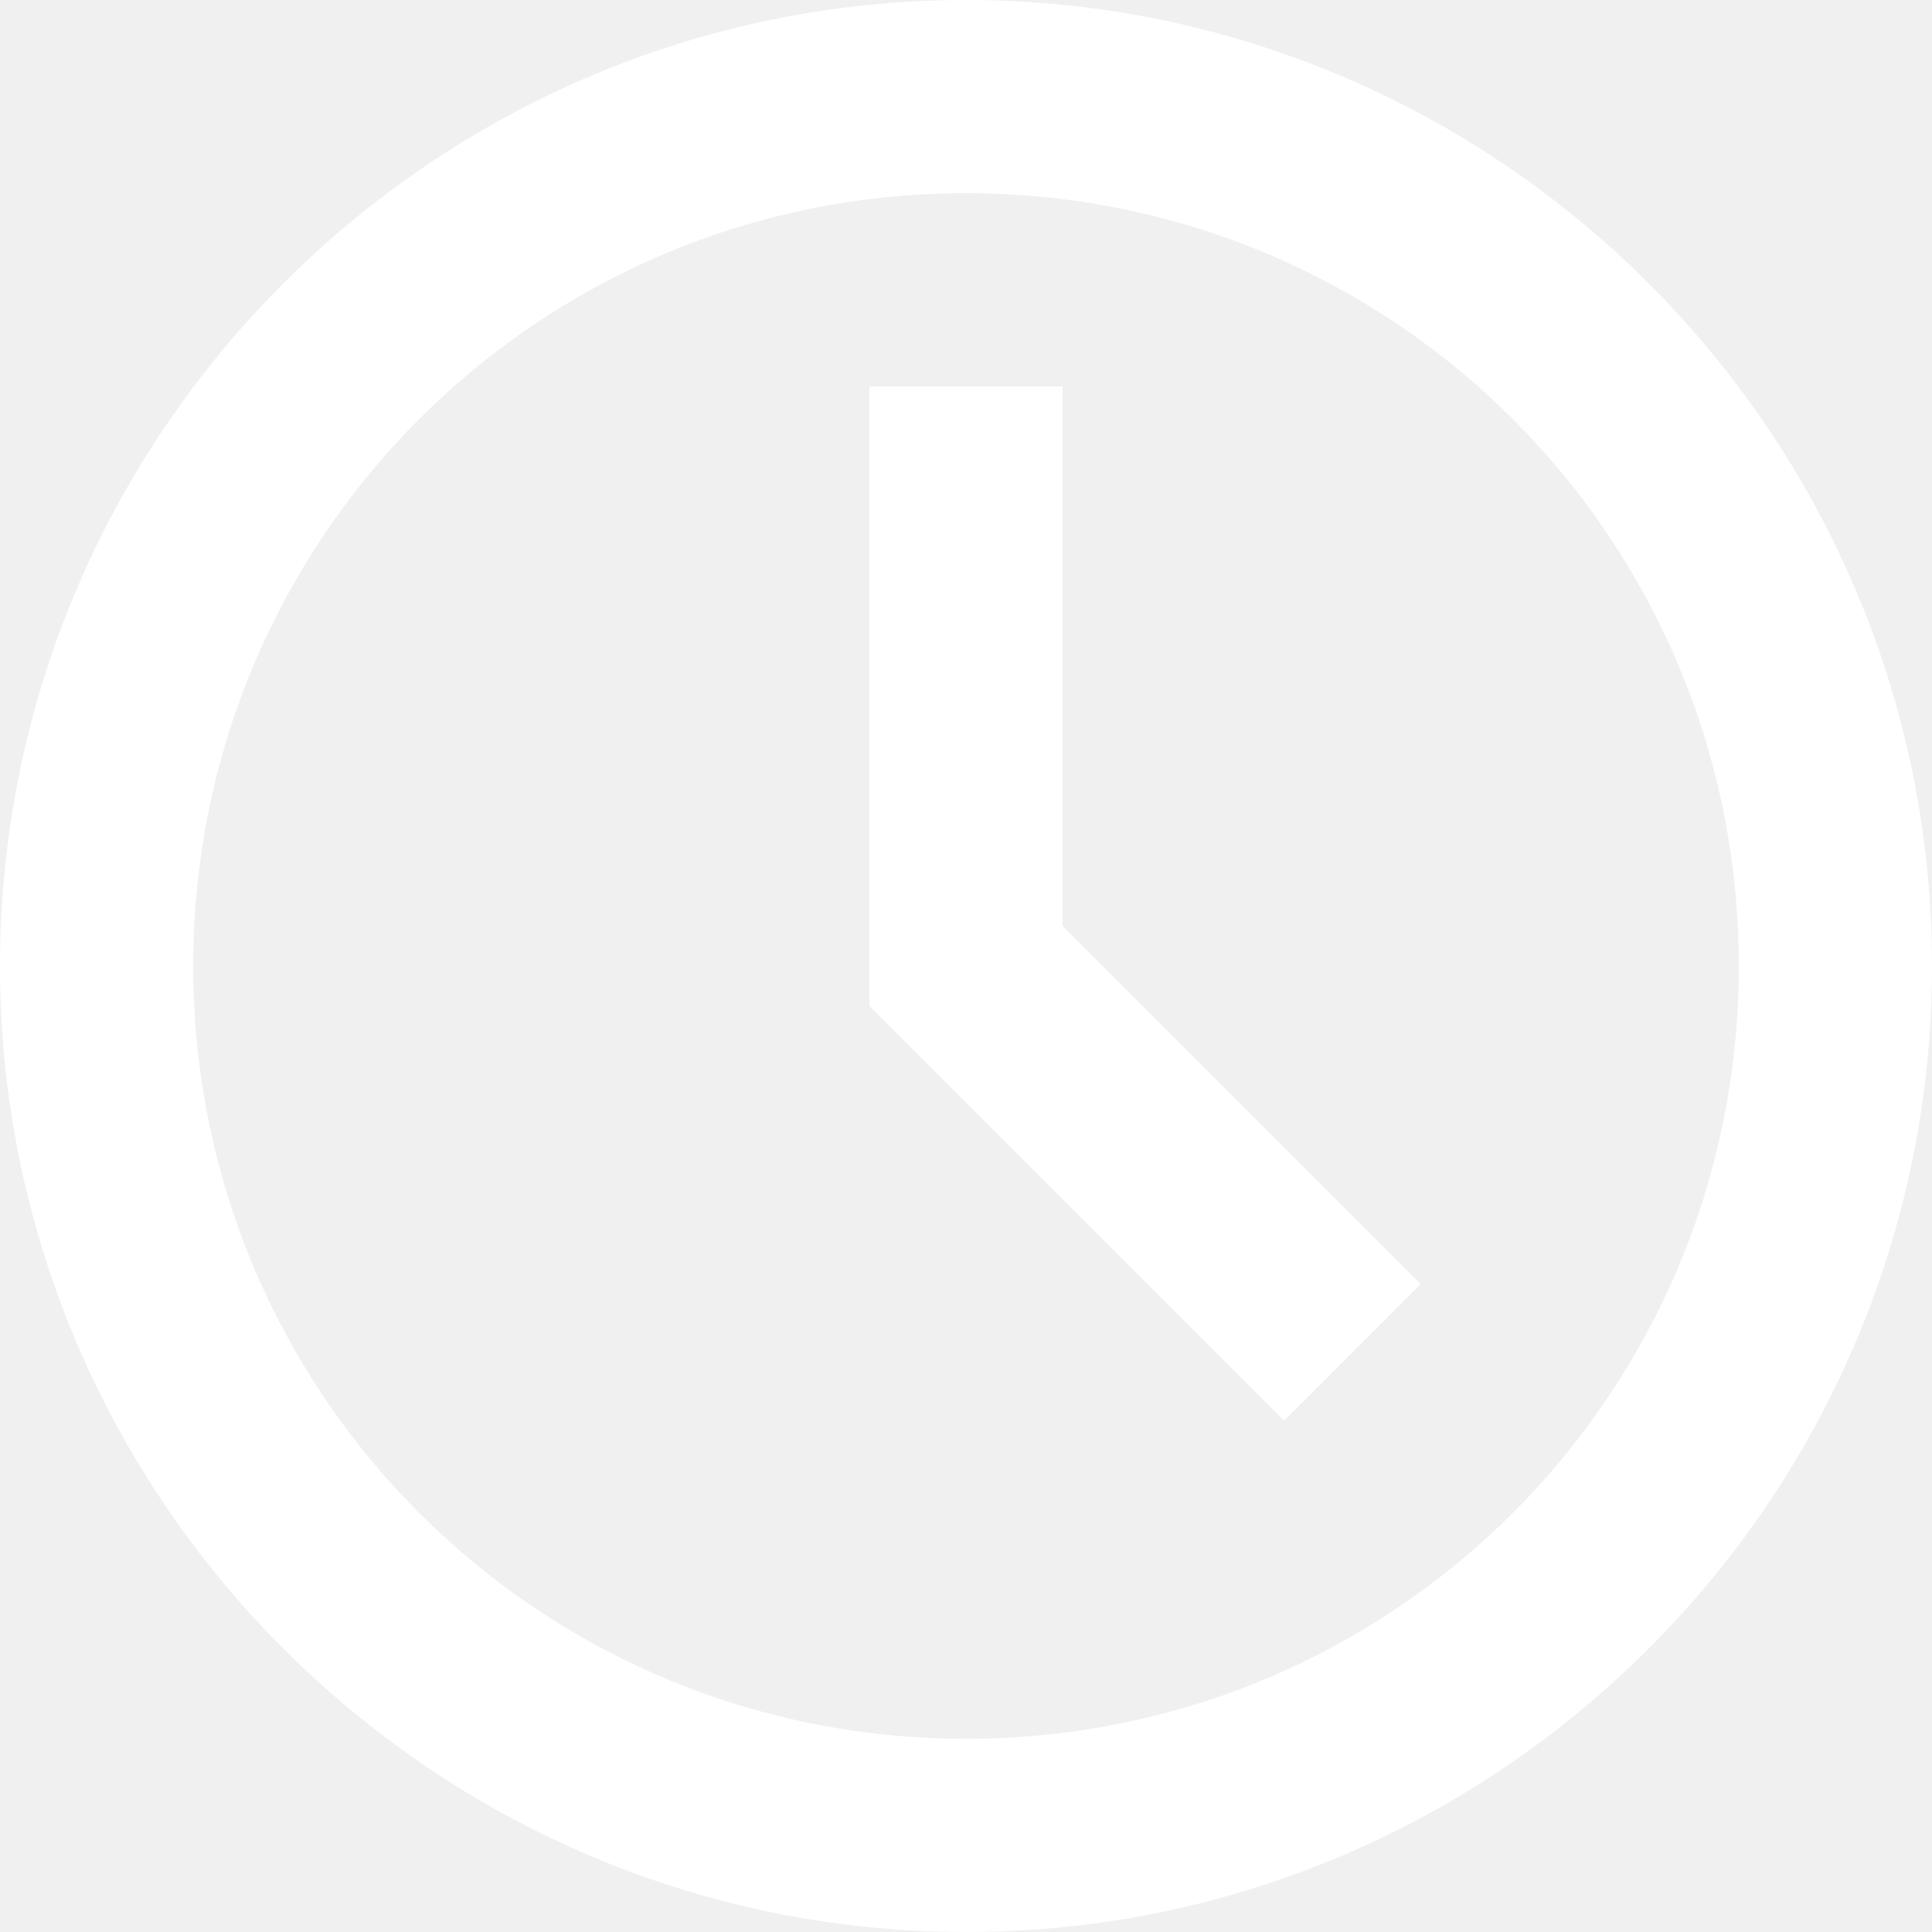
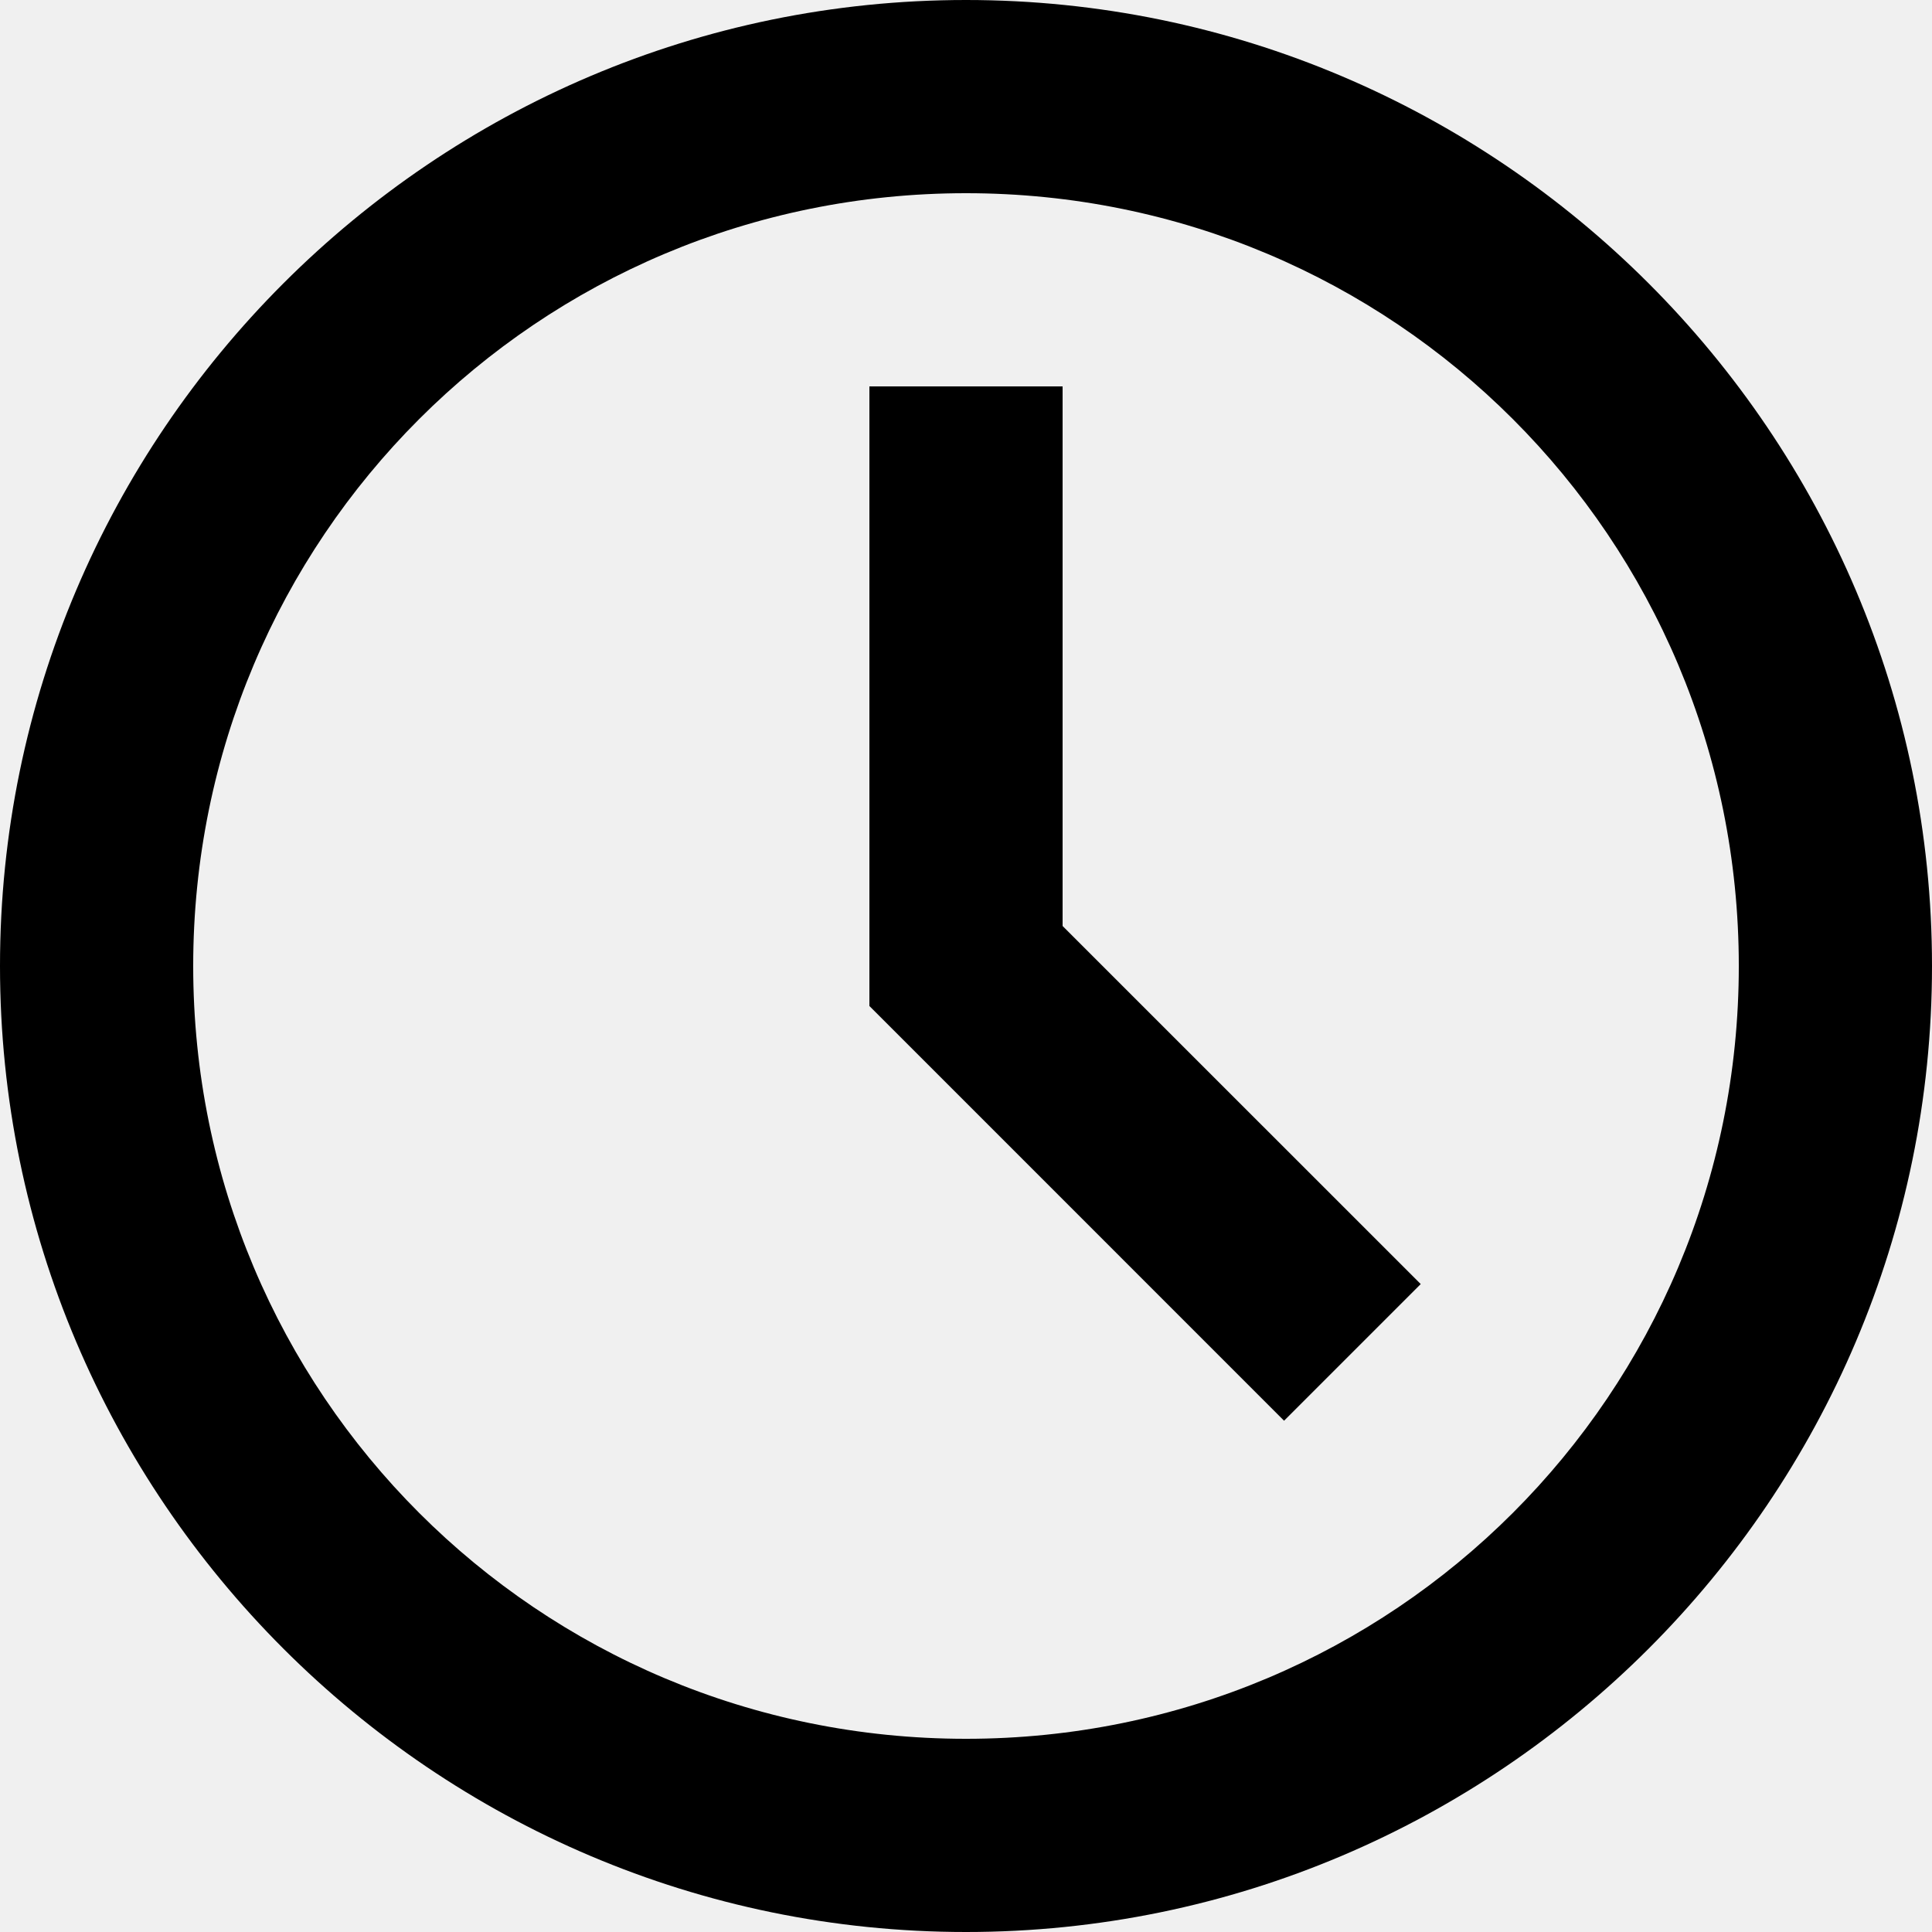
<svg xmlns="http://www.w3.org/2000/svg" width="30" height="30" viewBox="0 0 30 30" fill="none">
-   <path d="M15 0C6.734 0 0 6.734 0 15C0 23.267 6.734 30 15 30C23.267 30 30 23.267 30 15C30 6.734 23.267 0 15 0ZM15 3C21.645 3 27 8.355 27 15C27 21.645 21.645 27 15 27C8.355 27 3 21.645 3 15C3 8.355 8.355 3 15 3ZM13.5 6V15.621L19.939 22.061L22.061 19.939L16.5 14.379V6H13.5Z" fill="white" />
+   <path d="M15 0C6.734 0 0 6.734 0 15C0 23.267 6.734 30 15 30C23.267 30 30 23.267 30 15C30 6.734 23.267 0 15 0ZM15 3C21.645 3 27 8.355 27 15C27 21.645 21.645 27 15 27C8.355 27 3 21.645 3 15C3 8.355 8.355 3 15 3ZM13.5 6V15.621L19.939 22.061L22.061 19.939L16.5 14.379V6H13.5Z" fill="currentColor" />
</svg>
